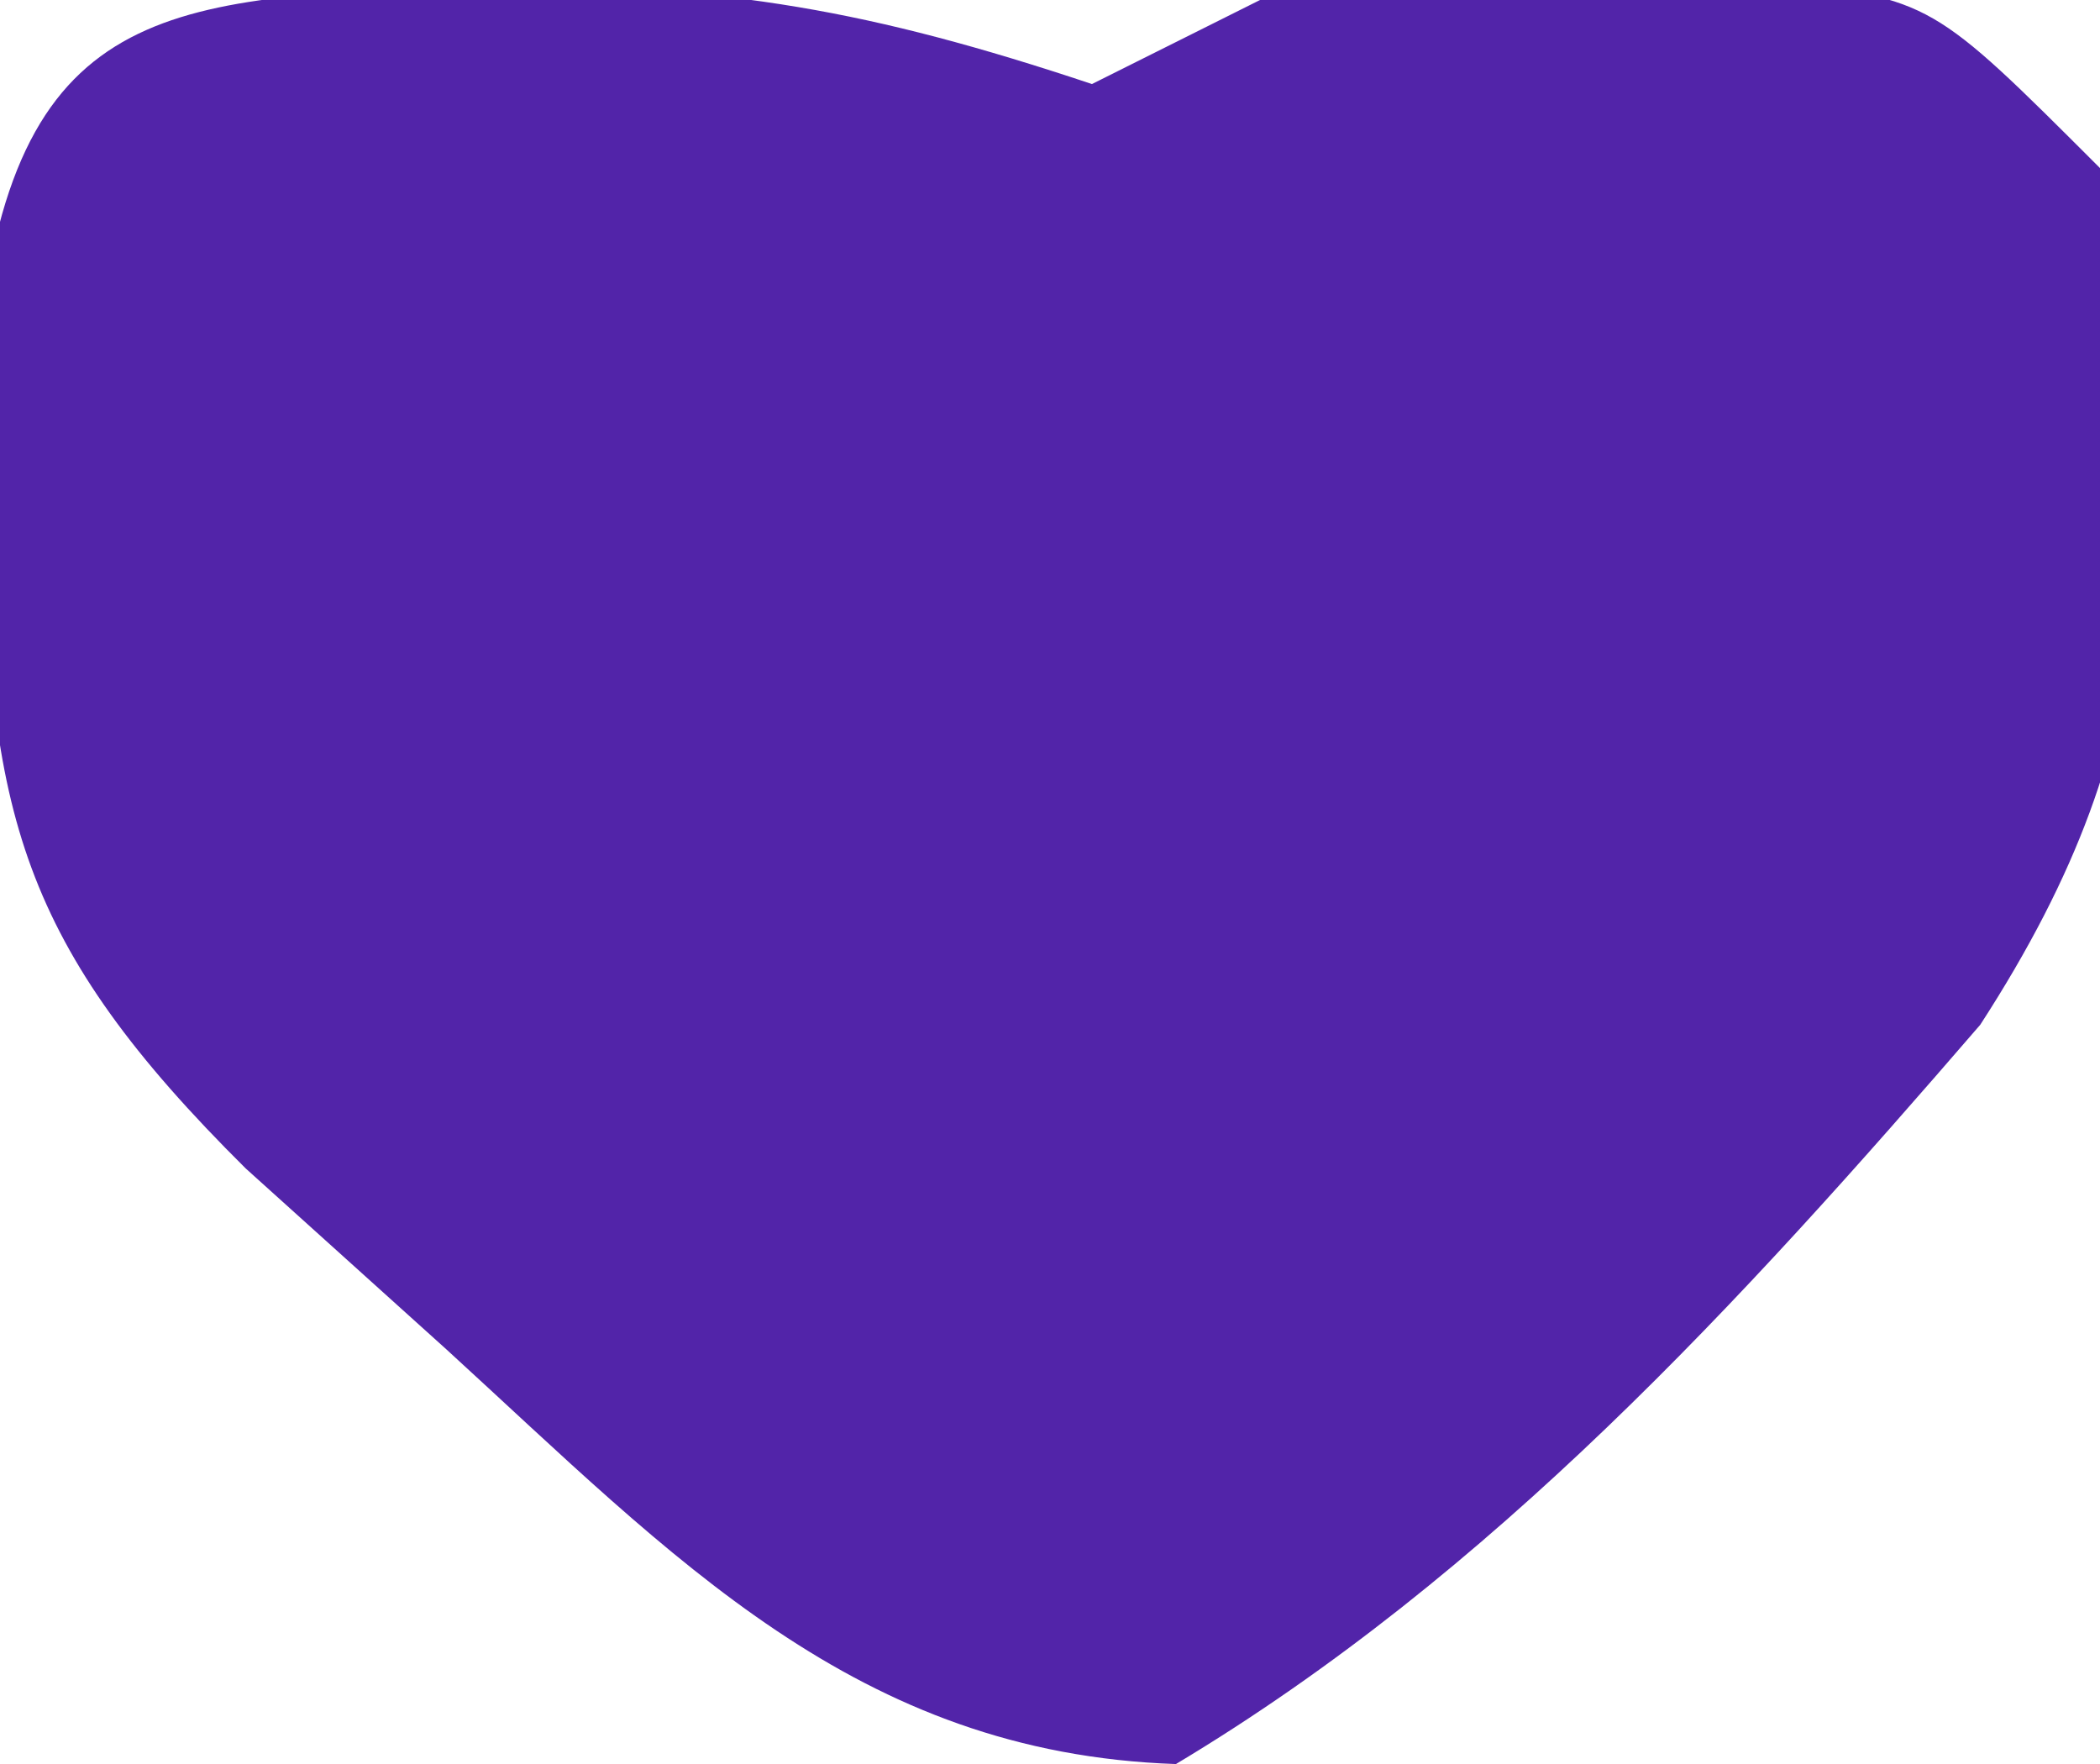
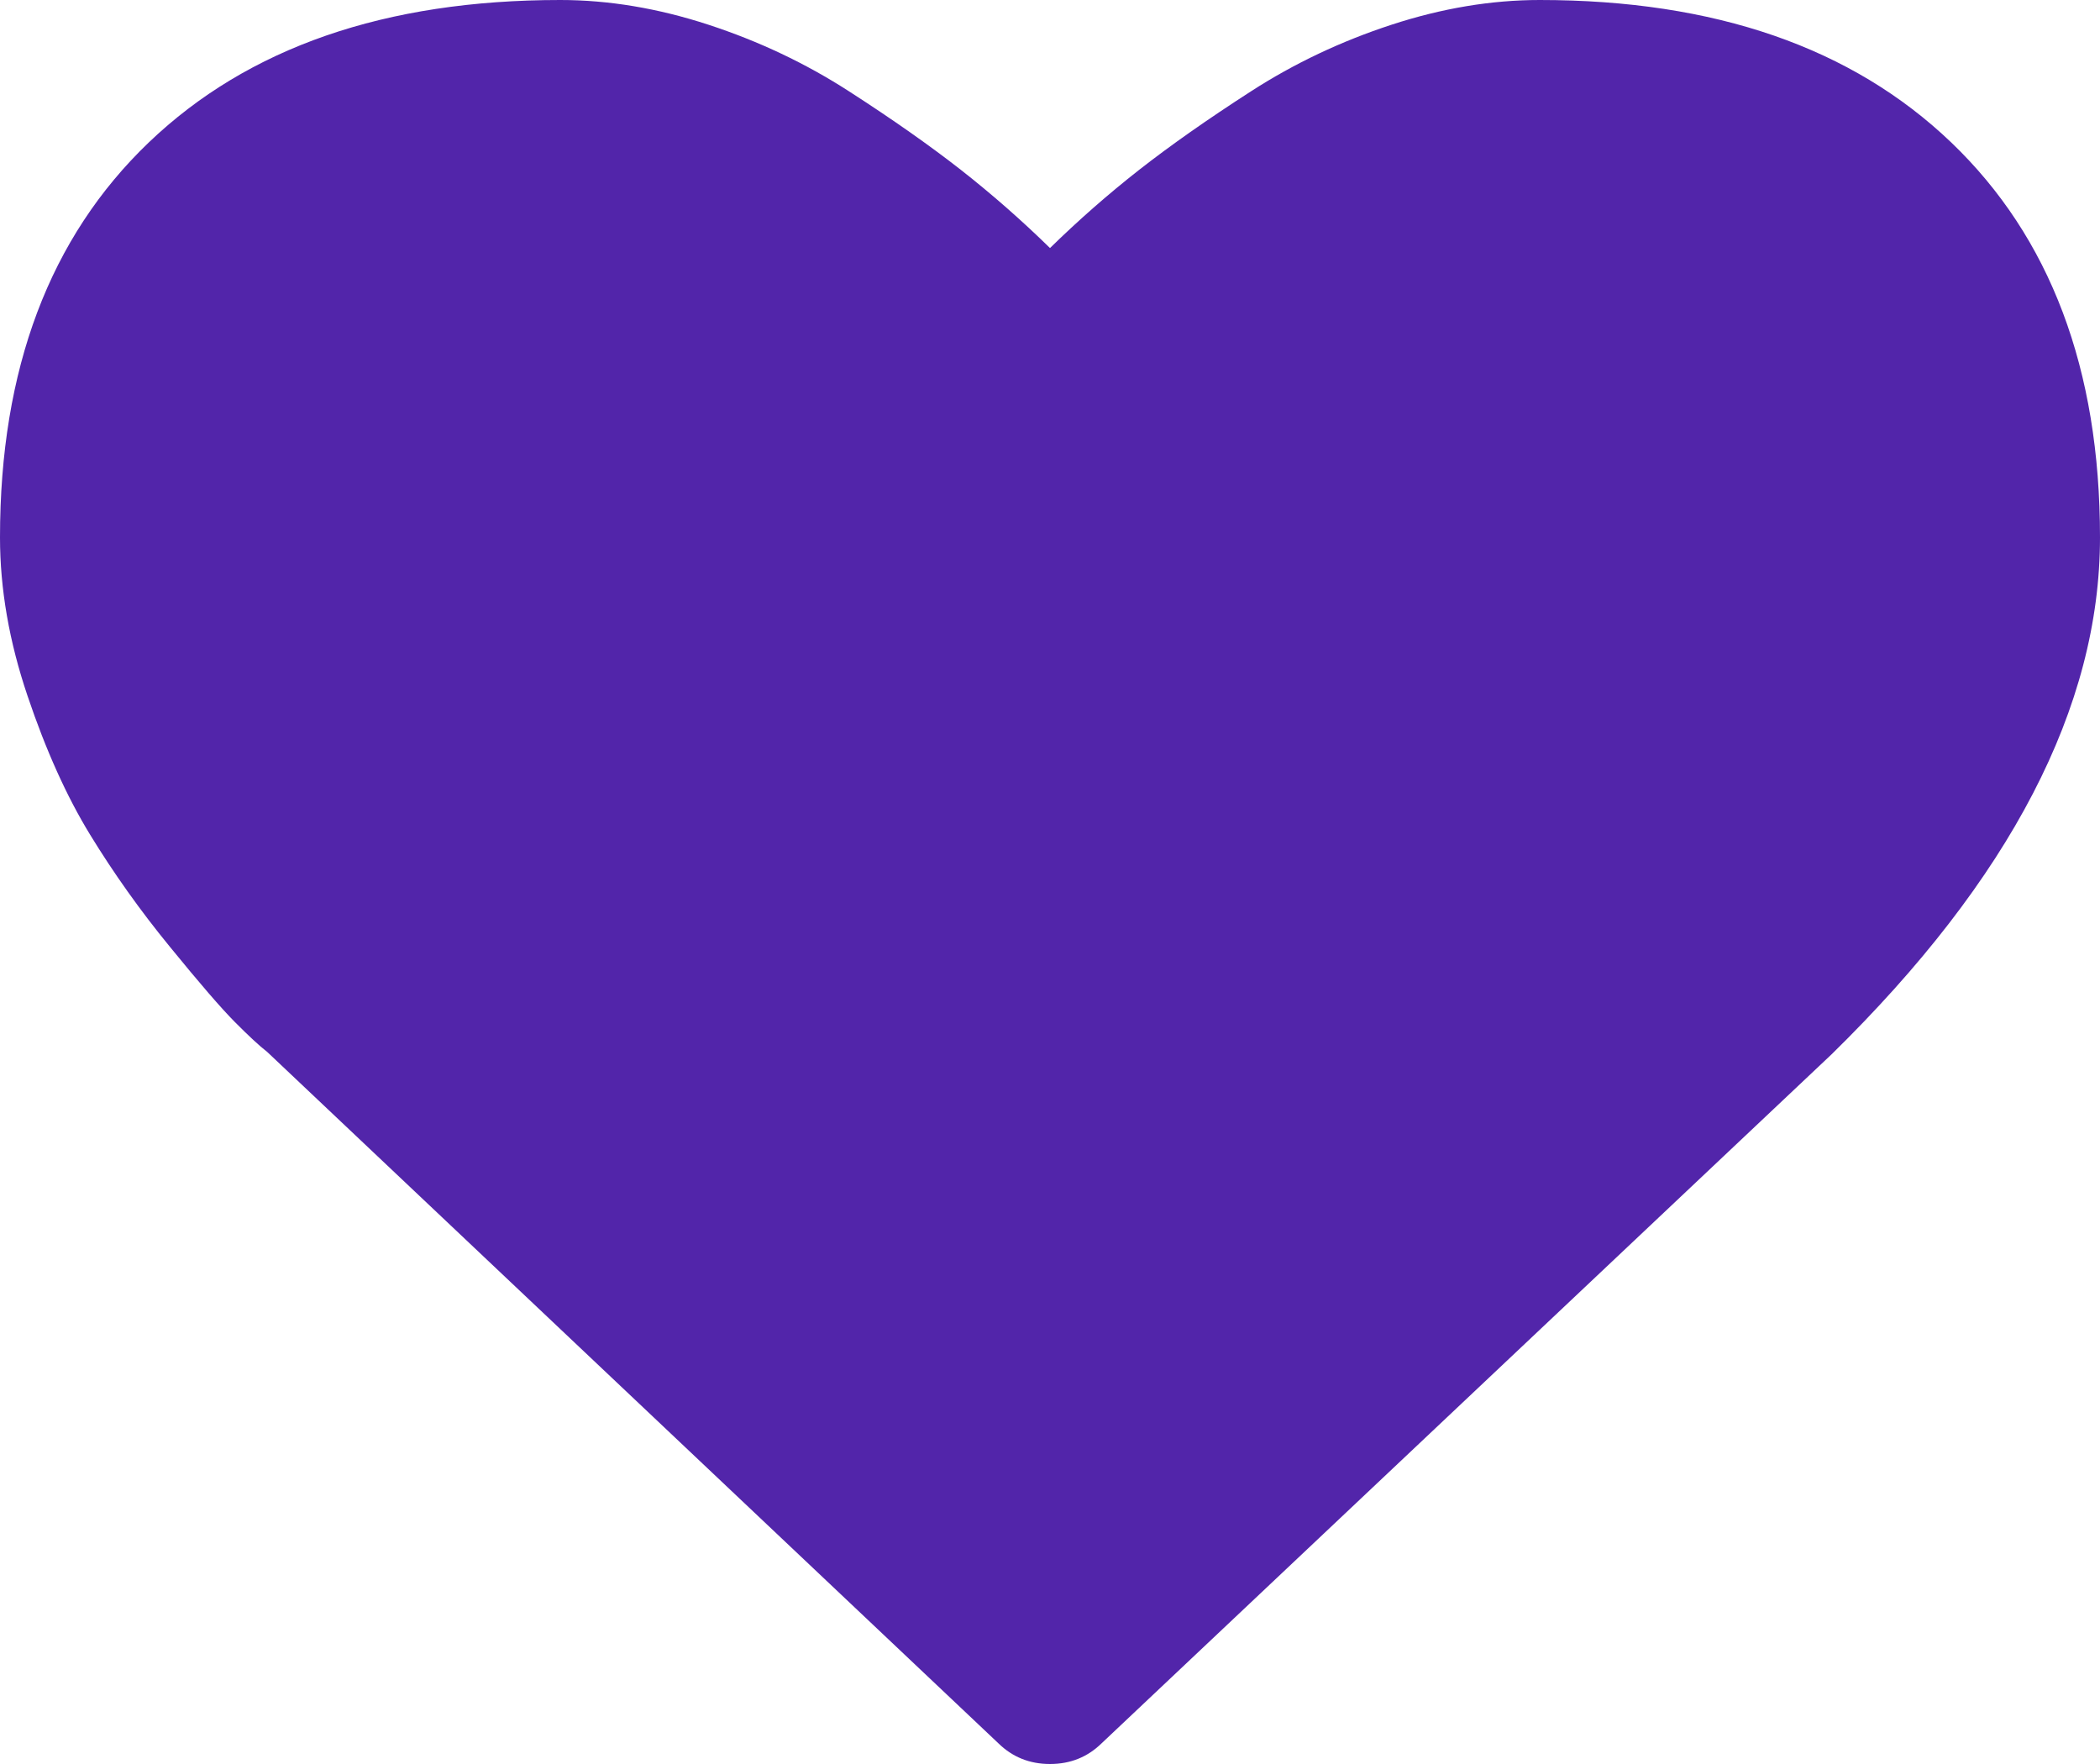
- <svg xmlns="http://www.w3.org/2000/svg" version="1.1" width="25" height="21">
-   <path d="M0 0 C2.739 0.026 4.403 0.301 7.062 1.188 C7.723 0.858 8.383 0.527 9.062 0.188 C10.938 0.02 10.938 0.02 13.062 0 C14.114 -0.021 14.114 -0.021 15.188 -0.043 C17.062 0.188 17.062 0.188 19.062 2.188 C19.714 6.384 19.977 8.776 17.637 12.387 C14.784 15.692 11.83 18.931 8.062 21.188 C4.252 21.058 2.091 18.732 -0.625 16.25 C-1.413 15.54 -2.2 14.829 -3.012 14.098 C-5.695 11.436 -6.091 9.861 -6.125 6.188 C-6.139 5.486 -6.153 4.785 -6.168 4.062 C-5.674 0.043 -3.719 0.177 0 0 Z " fill="#5224A9" transform="translate(5.9375,-0.1875)" />
+ <svg xmlns="http://www.w3.org/2000/svg" version="1.1" width="25px" height="21px">
+   <g transform="matrix(1 0 0 1 -41 -357 )">
+     <path d="M 13.114 20.754  C 12.946 20.918  12.742 21  12.5 21  C 12.258 21  12.054 20.918  11.886 20.754  L 3.181 12.523  C 3.088 12.451  2.96 12.332  2.797 12.168  C 2.634 12.004  2.376 11.705  2.023 11.272  C 1.669 10.84  1.353 10.395  1.074 9.939  C 0.795 9.484  0.546 8.932  0.328 8.285  C 0.109 7.638  0 7.009  0 6.398  C 0 4.393  0.591 2.826  1.772 1.695  C 2.953 0.565  4.585 0  6.669 0  C 7.245 0  7.833 0.098  8.433 0.294  C 9.033 0.49  9.591 0.754  10.107 1.087  C 10.624 1.42  11.068 1.732  11.44 2.023  C 11.812 2.315  12.165 2.625  12.5 2.953  C 12.835 2.625  13.188 2.315  13.56 2.023  C 13.932 1.732  14.376 1.42  14.893 1.087  C 15.409 0.754  15.967 0.49  16.567 0.294  C 17.167 0.098  17.755 0  18.331 0  C 20.415 0  22.047 0.565  23.228 1.695  C 24.409 2.826  25 4.393  25 6.398  C 25 8.413  23.935 10.464  21.805 12.551  L 13.114 20.754  Z " fill-rule="nonzero" fill="#5225aa" stroke="none" transform="matrix(1 0 0 1 41 357 )" />
+   </g>
</svg>
